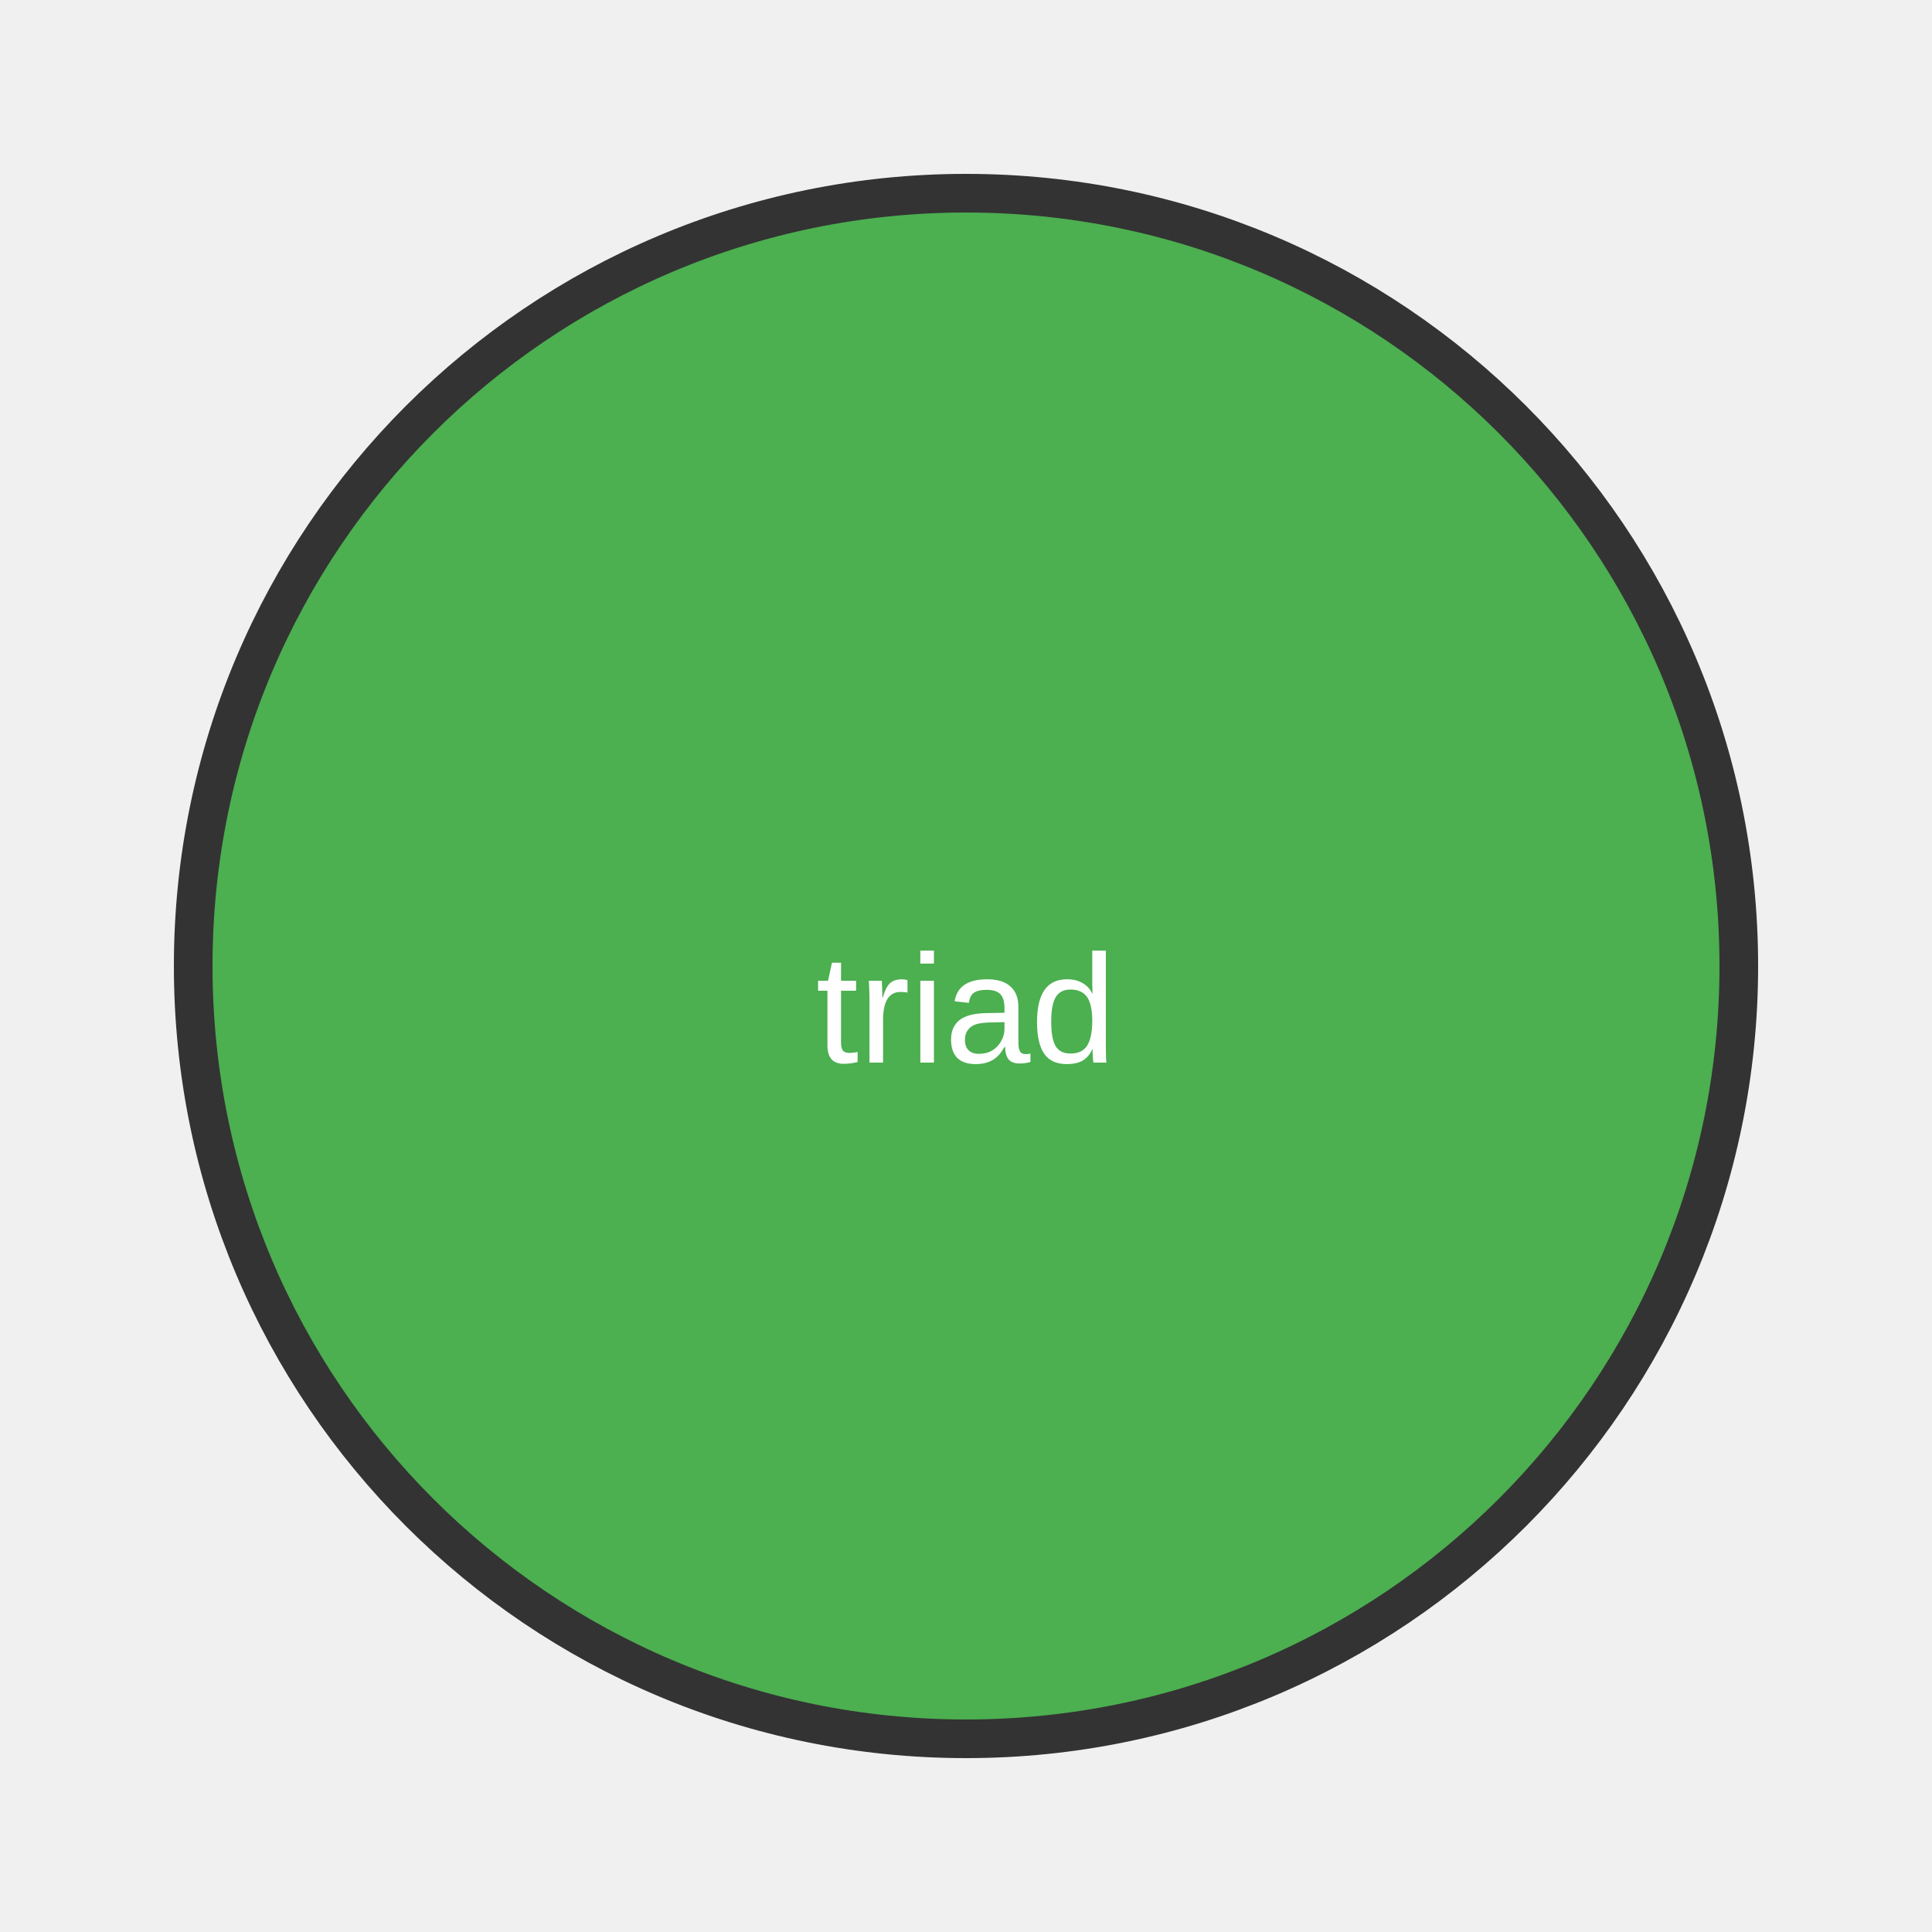
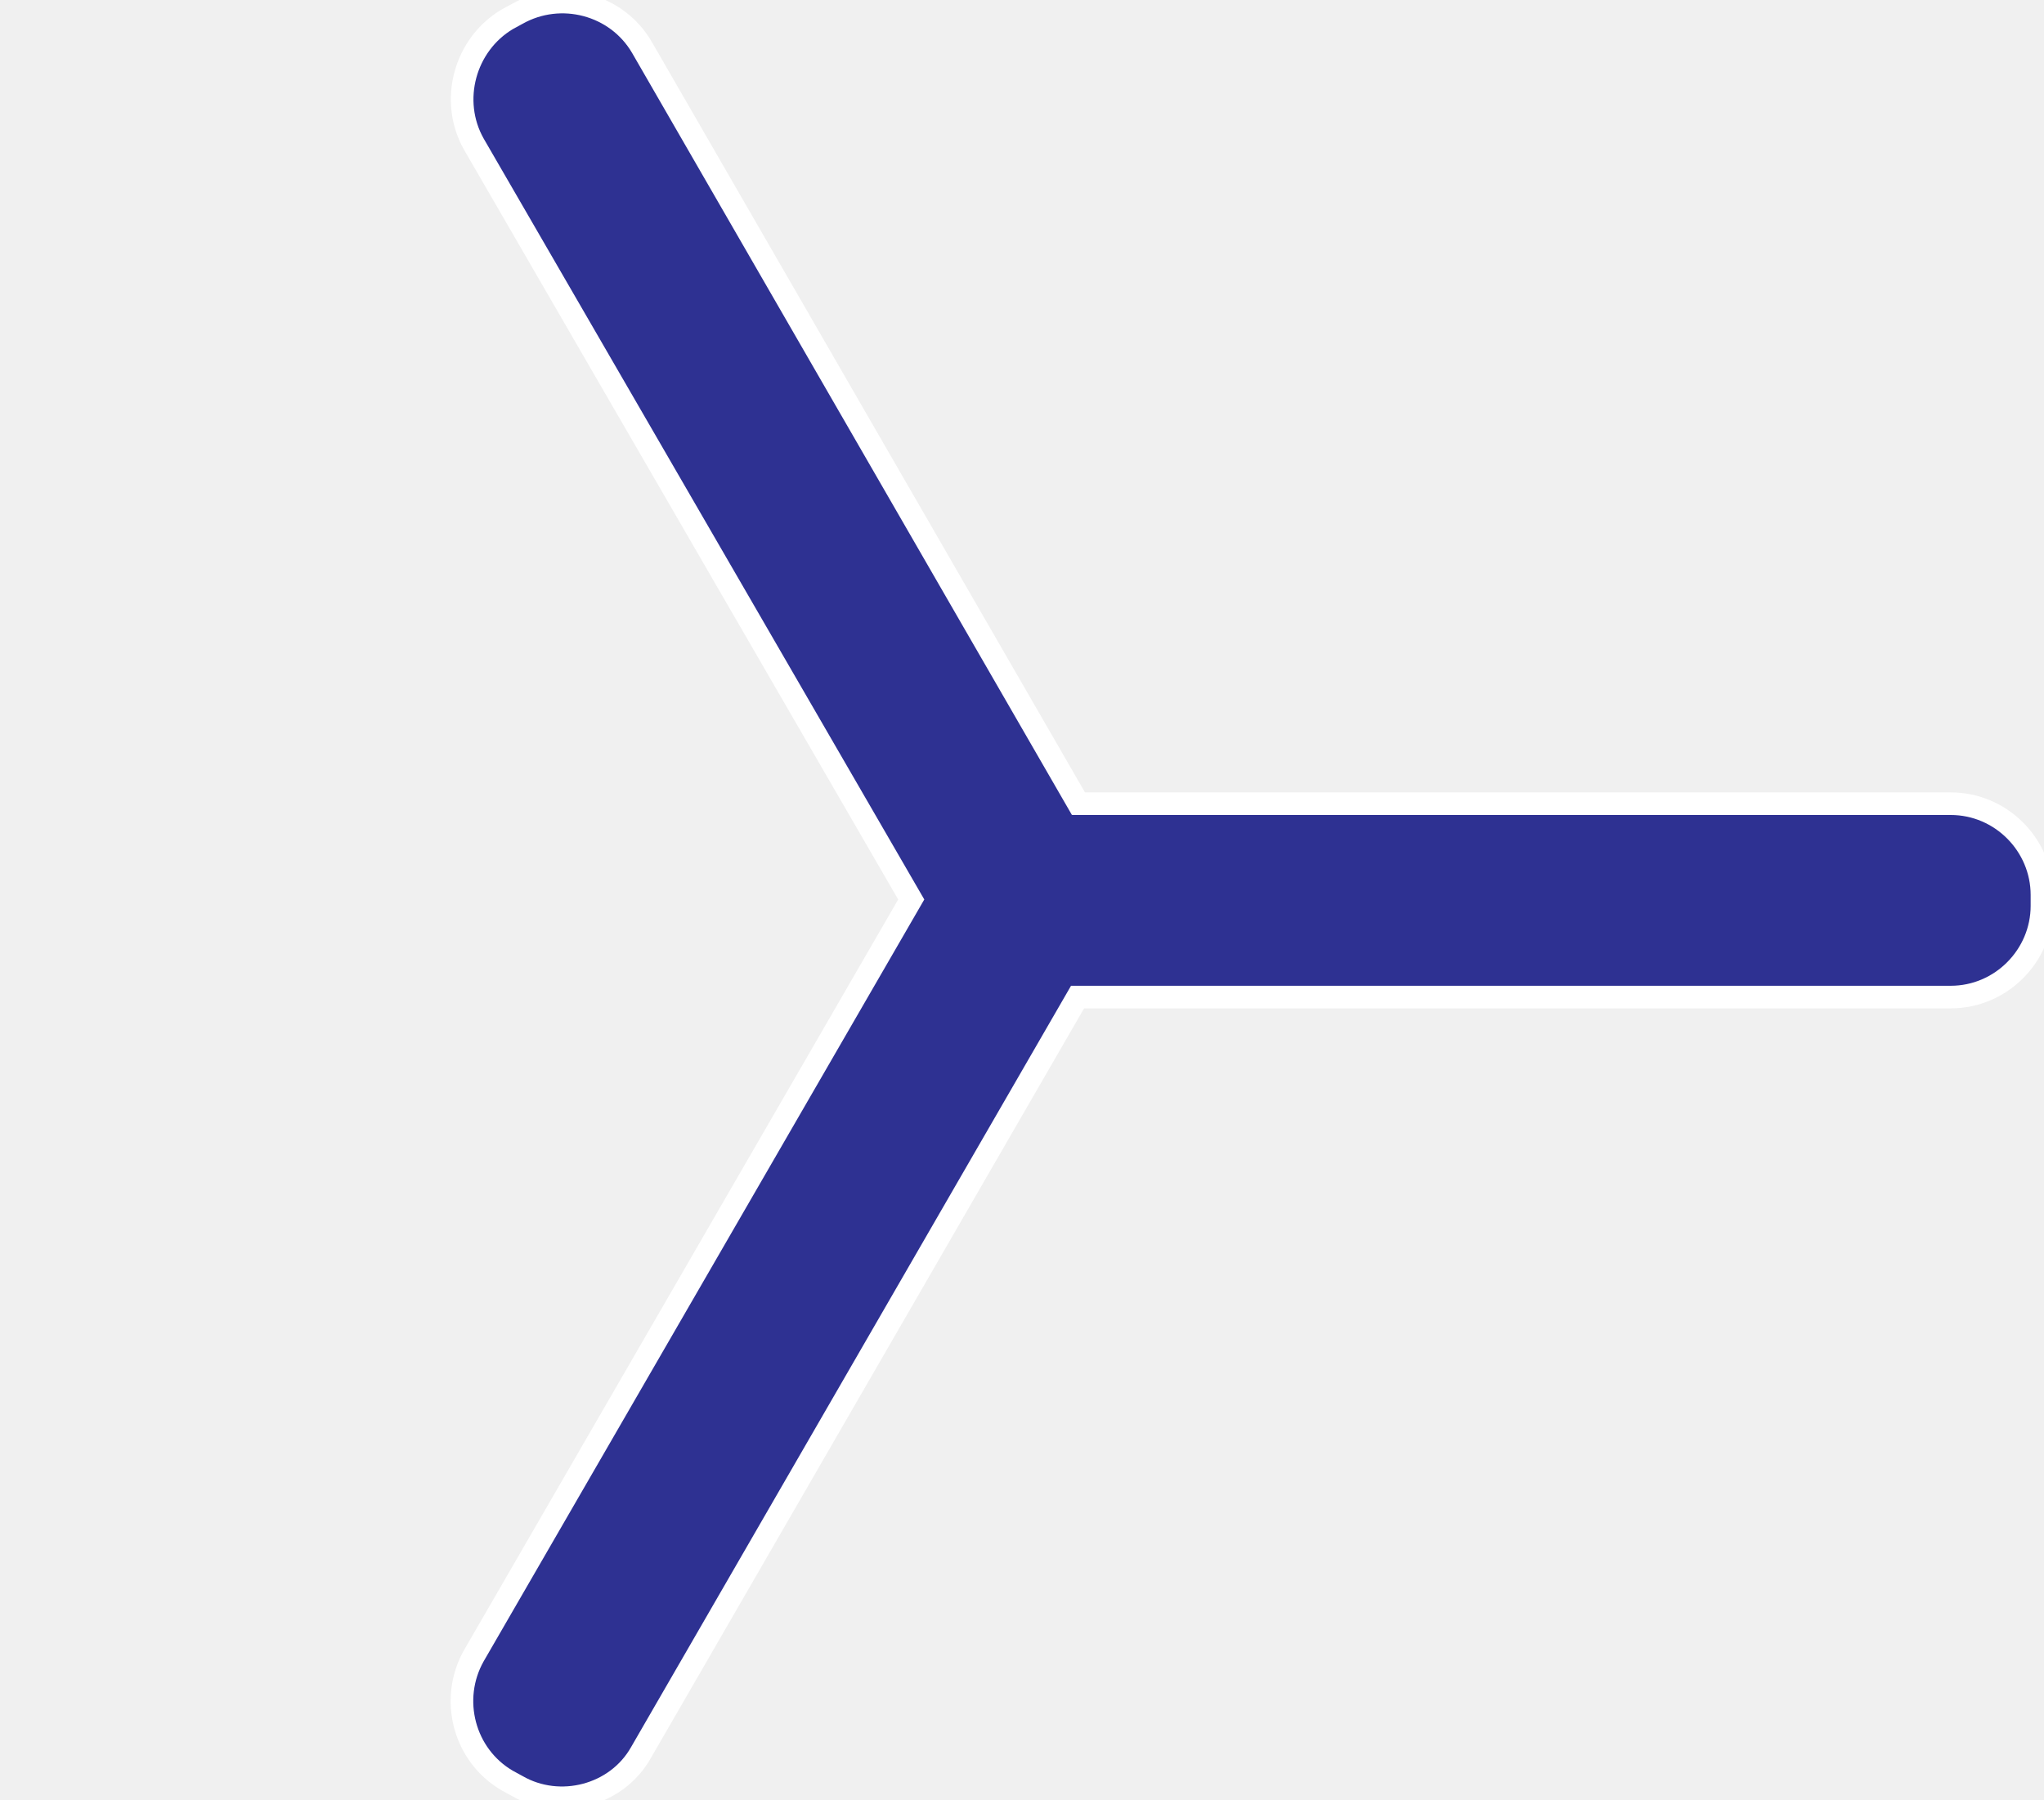
- <svg xmlns="http://www.w3.org/2000/svg" viewBox="0 0 100 100">
-   <circle cx="50" cy="50" r="40" fill="#4CAF50" stroke="#333" stroke-width="2" />
-   <text x="50" y="55" text-anchor="middle" font-family="Arial" font-size="8" fill="white">triad</text>
+ <svg xmlns="http://www.w3.org/2000/svg" id="triad" viewBox="0 0 248.76 219.09">
+   <style type="text/css">
+     .st0{fill:#2E3192;stroke:#FFFFFF;stroke-width:2.75;stroke-miterlimit:10;}
+   </style>
+   <path class="st0" d="m78.12,5.76l53.13,92.07h106.15c6.16,0,11.11,5.06,11.11,11.11v1.32c0,6.05-4.95,11.11-11.11,11.11h-106.26s-53.13,91.96-53.13,91.96c-2.97,5.28-9.9,7.04-15.07,4.07l-1.21-.66c-5.28-3.08-7.04-9.9-4.07-15.18l53.24-92.07L57.66,17.53c-2.97-5.28-1.1-12.1,4.07-15.18l1.21-.66c5.28-2.97,12.1-1.21,15.18,4.07Z" />
+   <path fill="none" d="m11.15,97.72l106.3.02L170.52,5.82c3.08-5.33,9.94-7.09,15.18-4.07l1.14.66c5.24,3.02,7.15,9.84,4.07,15.18l-53.13,92.02,53.07,91.99c3.09,5.21,1.15,12.09-4.01,15.09l-1.18.72c-5.31,3.03-12.09,1.15-15.18-4.07l-53.11-92.14-106.26.13c-6.06-.07-11.03-5.1-11.11-11.11l.03-1.38c.07-6.06,5-11.08,11.11-11.11Z" />
</svg>
